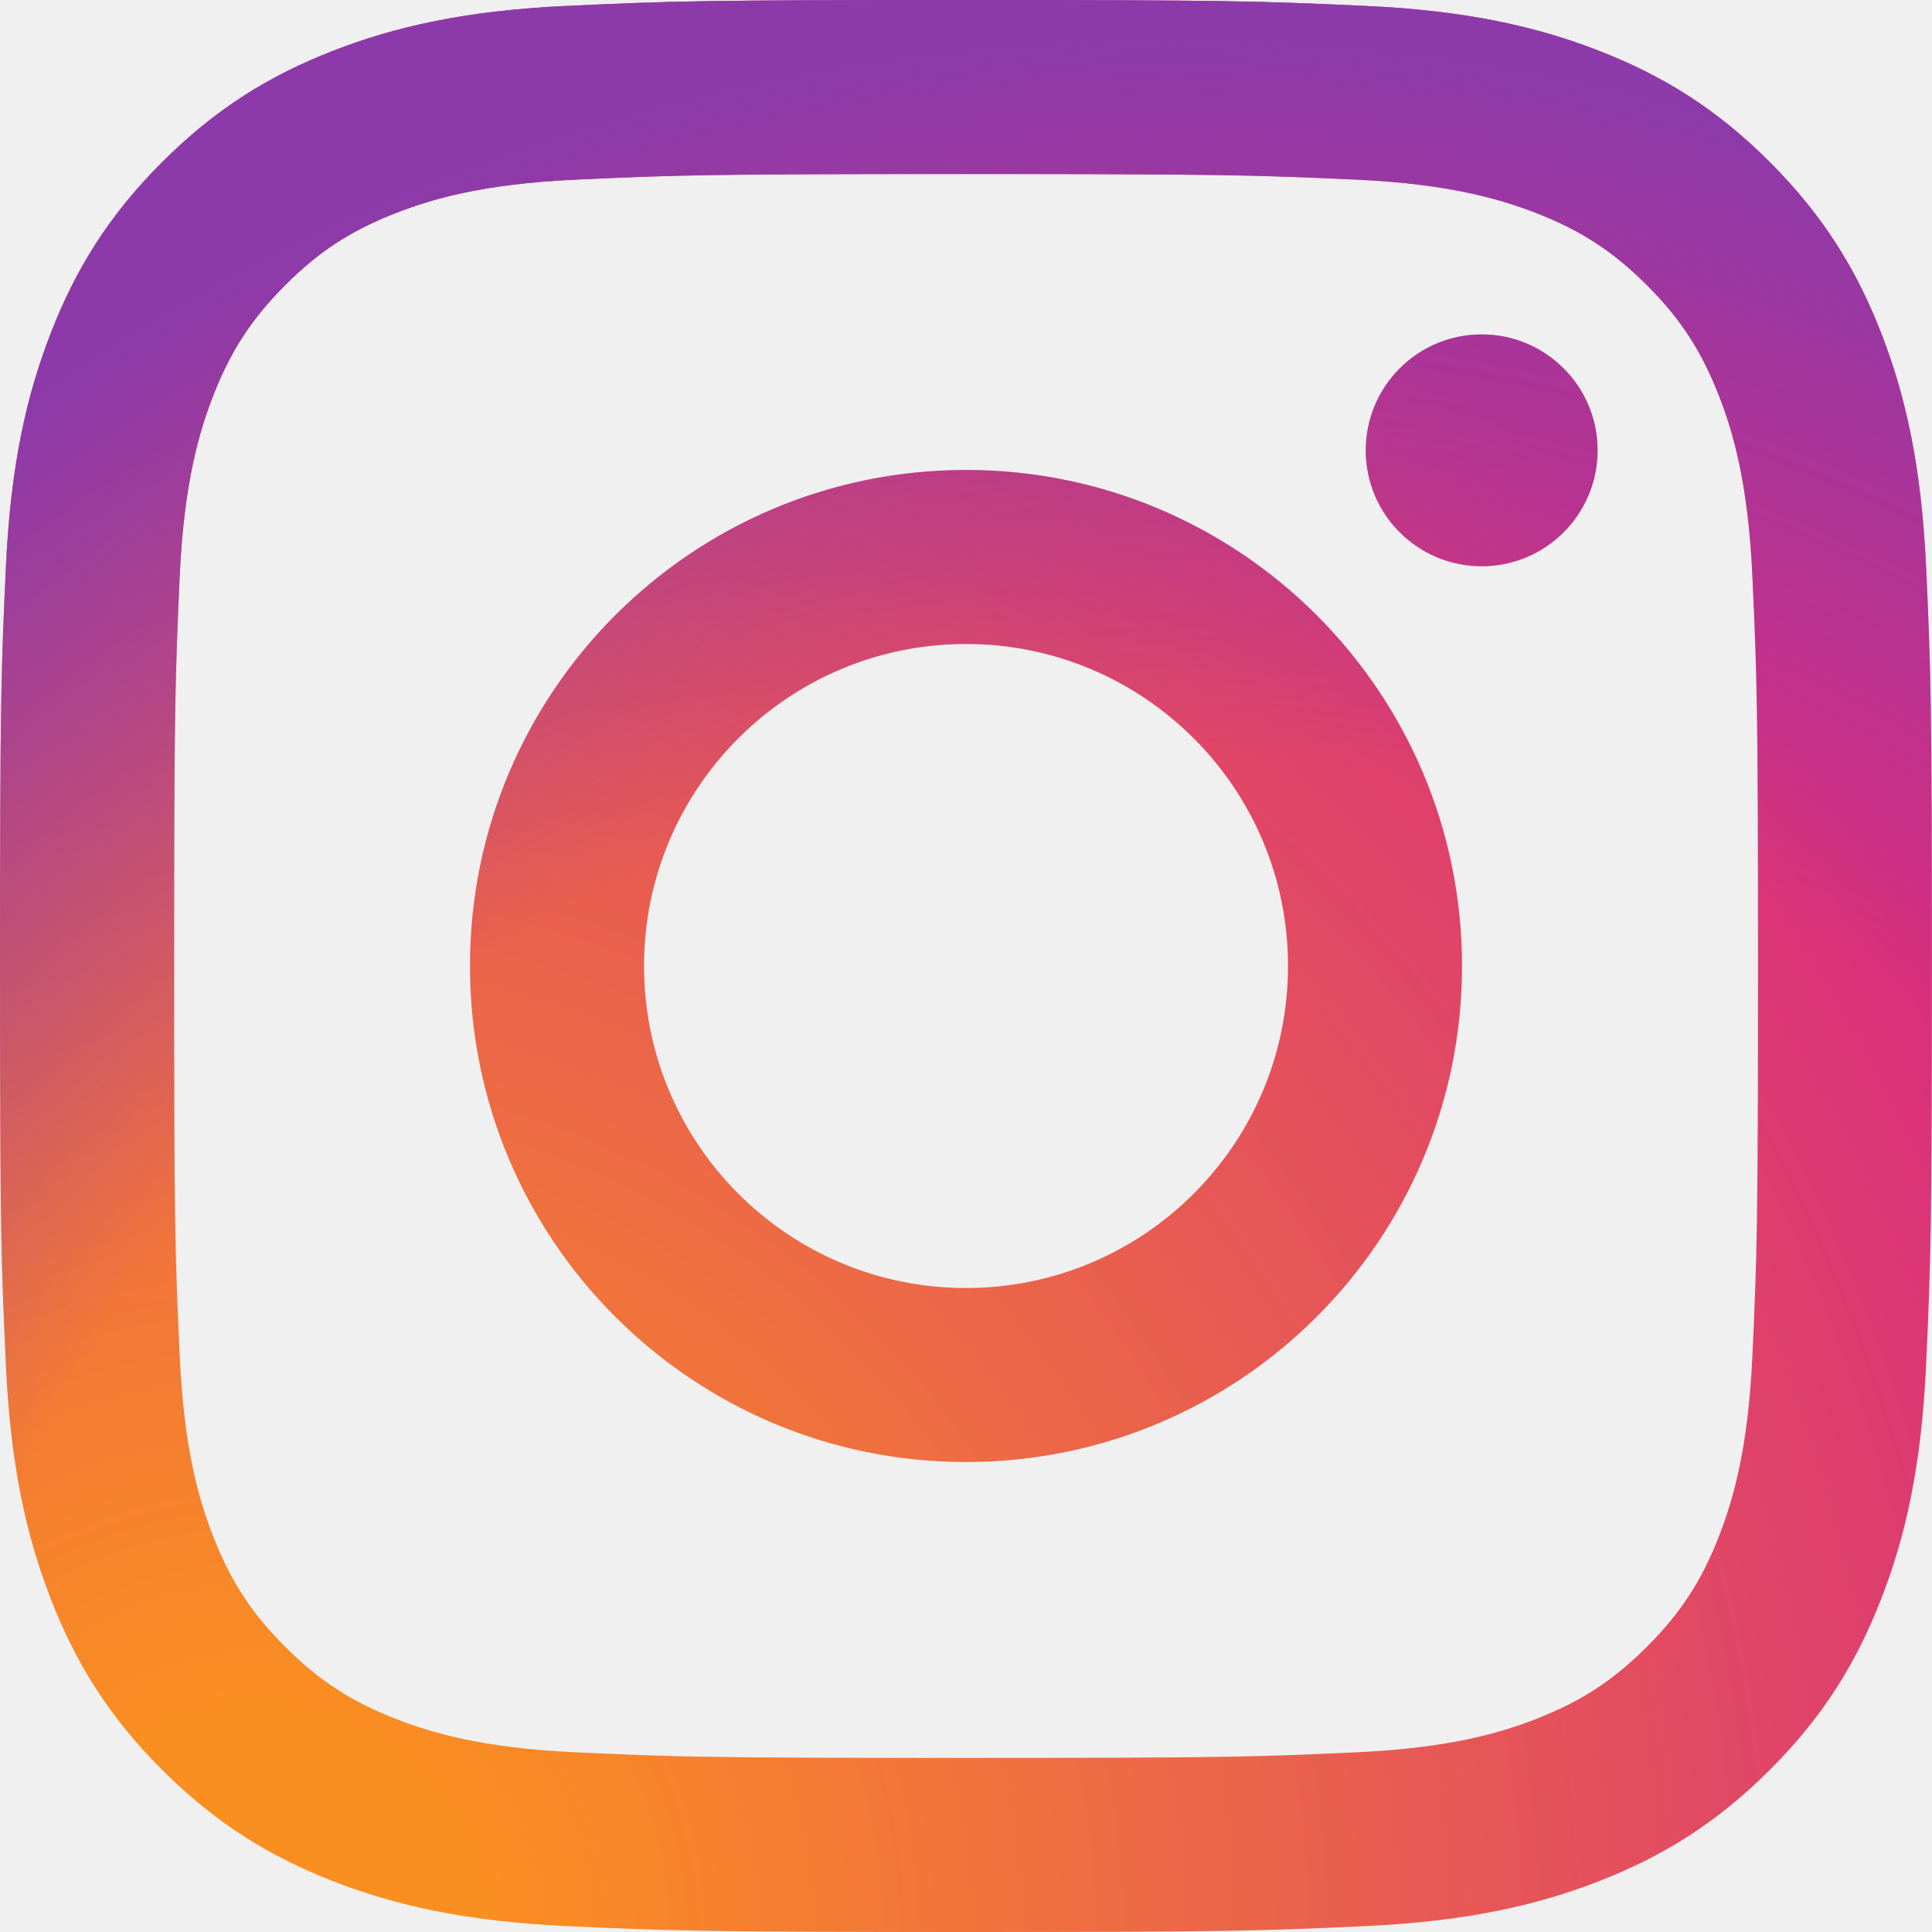
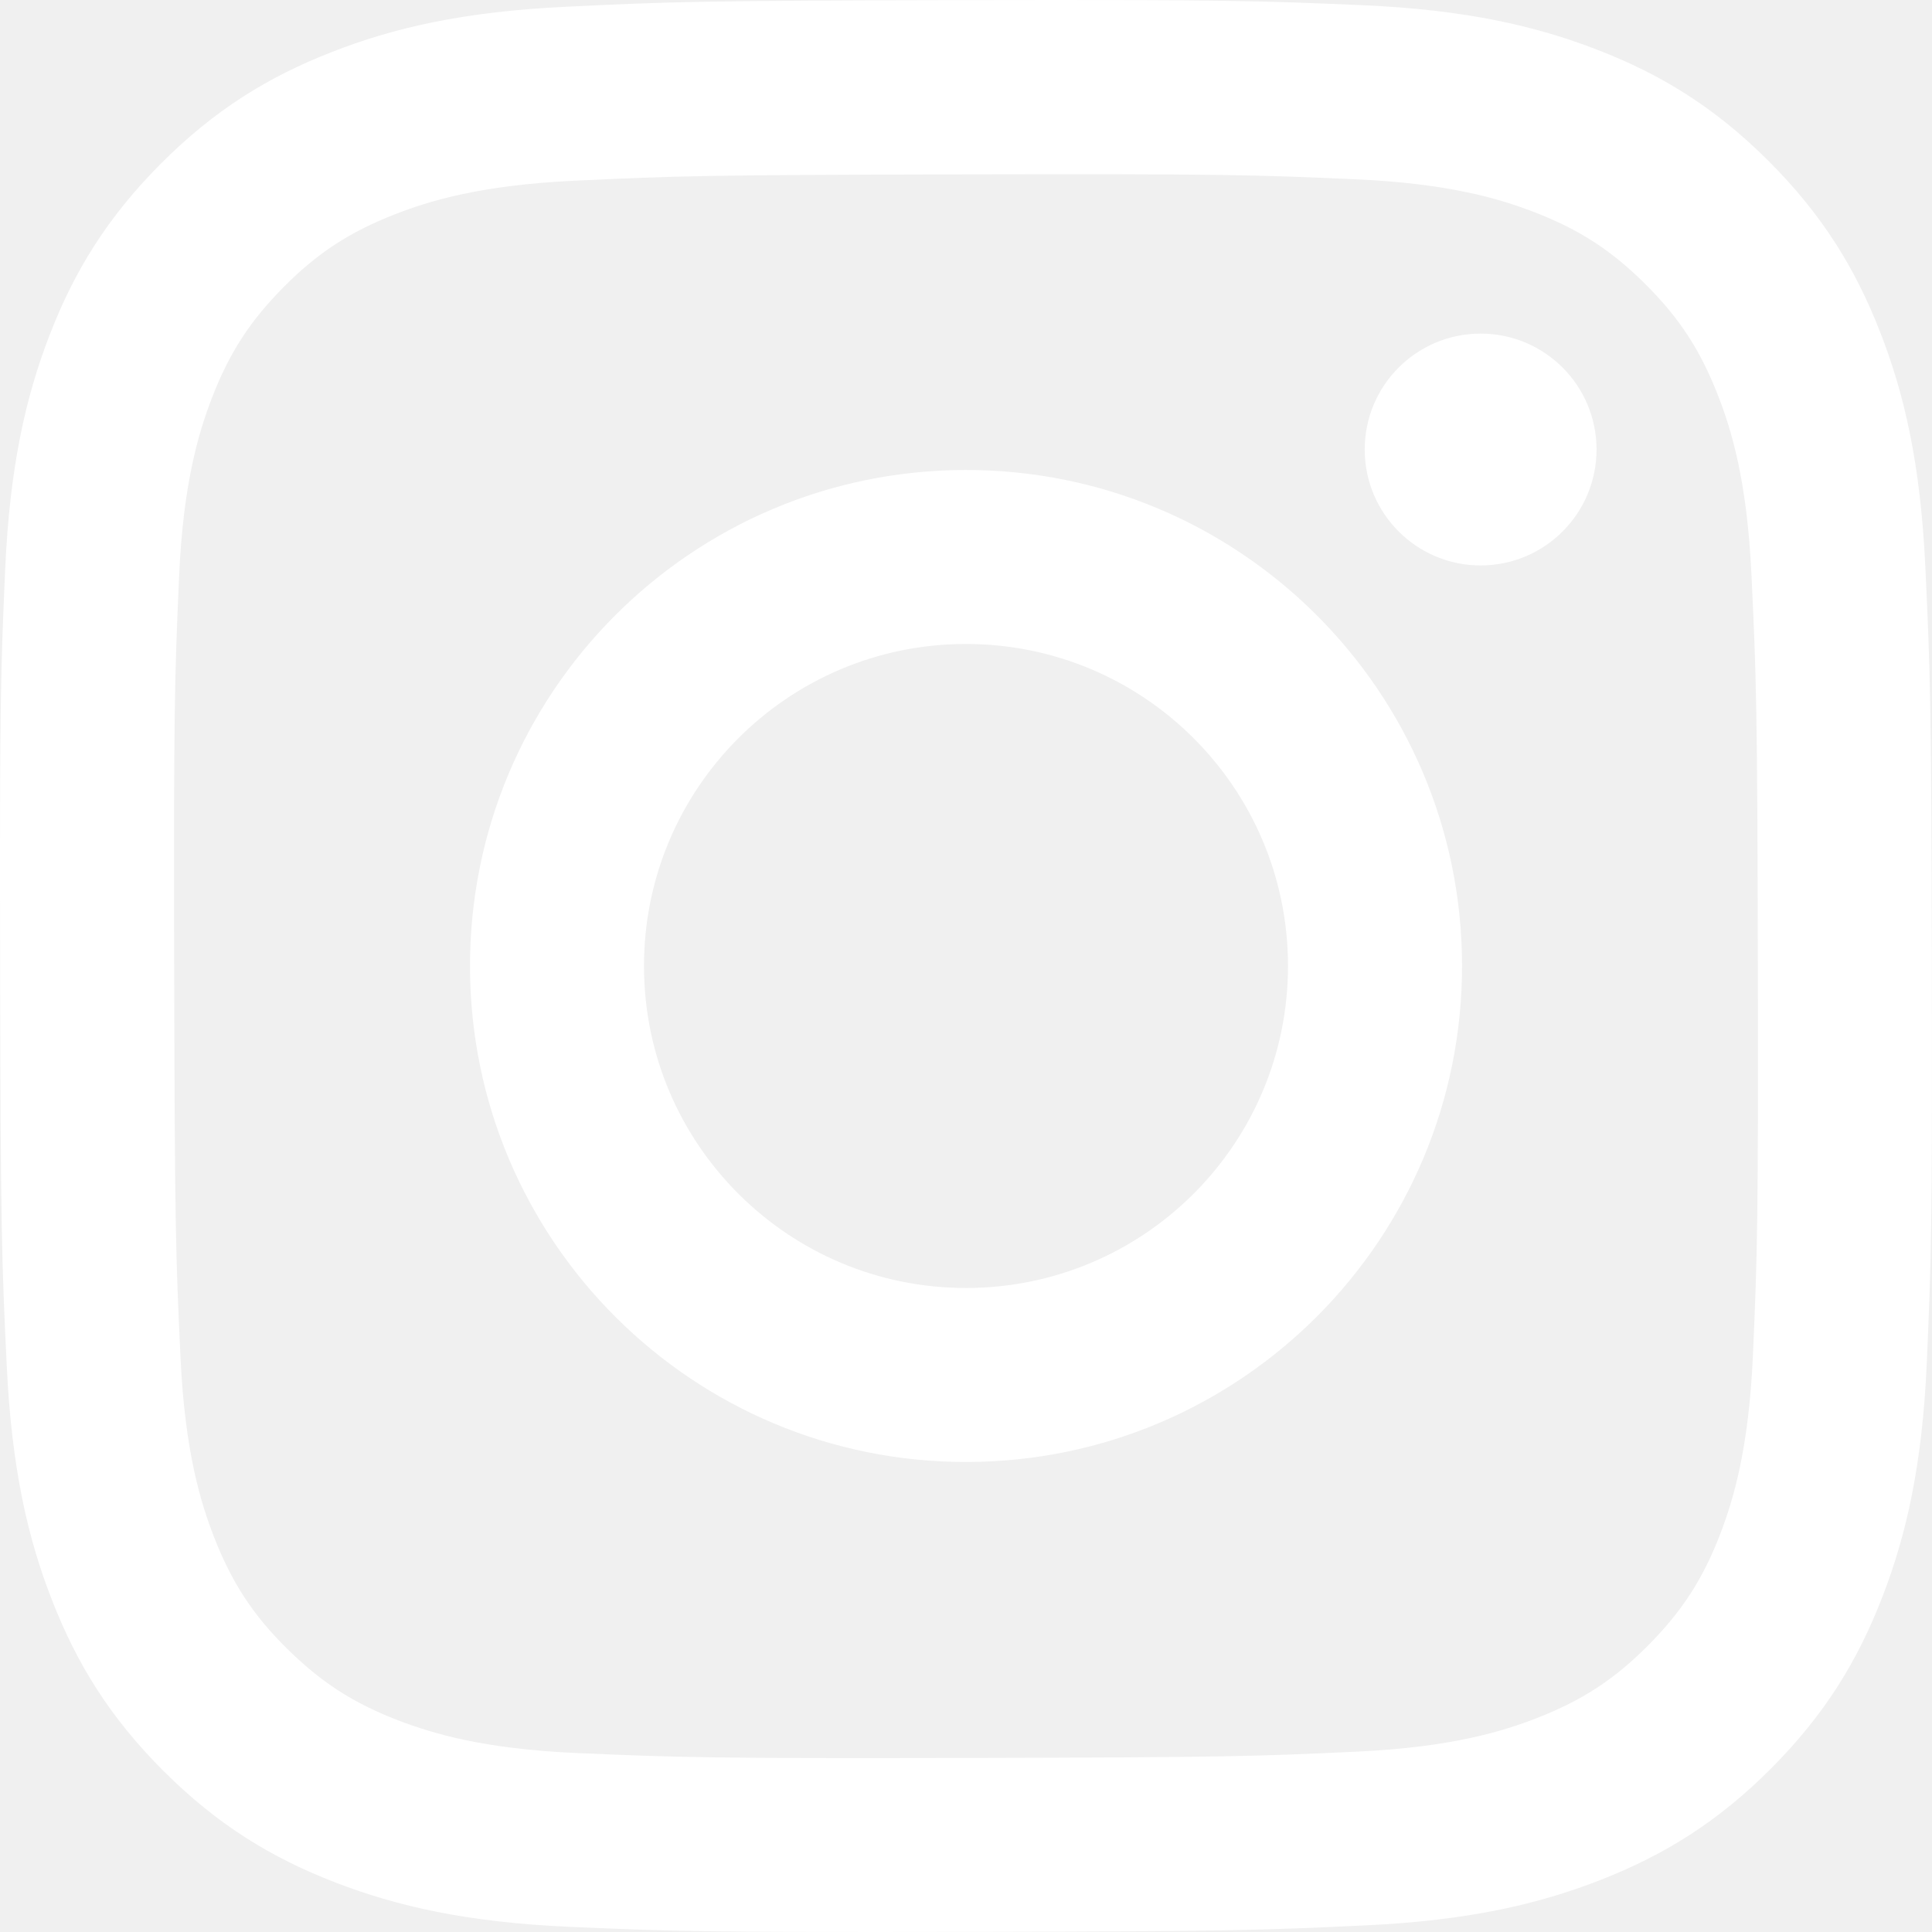
- <svg xmlns="http://www.w3.org/2000/svg" width="800px" height="800px" viewBox="0 0 2500 2500">
+ <svg xmlns="http://www.w3.org/2000/svg" id="Layer_1" data-name="Layer 1" viewBox="0 0 1000 1000">
  <defs>
-     <radialGradient id="0" cx="332.14" cy="2511.81" r="3263.54" gradientUnits="userSpaceOnUse">
-       <stop offset=".09" stop-color="#fa8f21" />
-       <stop offset=".78" stop-color="#d82d7e" />
-     </radialGradient>
-     <radialGradient id="1" cx="1516.14" cy="2623.81" r="2572.12" gradientUnits="userSpaceOnUse">
-       <stop offset=".64" stop-color="#8c3aaa" stop-opacity="0" />
-       <stop offset="1" stop-color="#8c3aaa" />
-     </radialGradient>
+     <style>.cls-1{fill:#fff;}</style>
  </defs>
-   <path d="M833.4,1250c0-230.11,186.49-416.7,416.6-416.7s416.7,186.59,416.7,416.7-186.59,416.7-416.7,416.7S833.4,1480.11,833.4,1250m-225.26,0c0,354.5,287.36,641.86,641.86,641.86S1891.86,1604.5,1891.86,1250,1604.5,608.14,1250,608.14,608.14,895.5,608.14,1250M1767.27,582.69a150,150,0,1,0,150.06-149.94h-0.06a150.07,150.07,0,0,0-150,149.94M745,2267.47c-121.87-5.55-188.11-25.85-232.13-43-58.36-22.72-100-49.78-143.78-93.5s-70.88-85.32-93.5-143.68c-17.16-44-37.46-110.26-43-232.13-6.06-131.76-7.27-171.34-7.27-505.15s1.31-373.28,7.27-505.15c5.55-121.87,26-188,43-232.13,22.72-58.36,49.78-100,93.5-143.78s85.32-70.88,143.78-93.5c44-17.16,110.26-37.46,232.13-43,131.76-6.06,171.34-7.27,505-7.27s373.28,1.31,505.15,7.27c121.87,5.55,188,26,232.13,43,58.36,22.62,100,49.78,143.78,93.5s70.78,85.42,93.5,143.78c17.16,44,37.46,110.26,43,232.13,6.06,131.87,7.27,171.34,7.27,505.15s-1.21,373.28-7.27,505.15c-5.55,121.87-25.95,188.11-43,232.13-22.72,58.36-49.78,100-93.5,143.68s-85.42,70.78-143.78,93.5c-44,17.16-110.26,37.46-232.13,43-131.76,6.06-171.34,7.27-505.15,7.27s-373.28-1.21-505-7.27M734.65,7.57c-133.07,6.06-224,27.16-303.41,58.06C349,97.54,279.38,140.35,209.81,209.81S97.54,349,65.63,431.24c-30.9,79.46-52,170.34-58.06,303.41C1.41,867.93,0,910.54,0,1250s1.41,382.07,7.57,515.35c6.06,133.08,27.16,223.95,58.06,303.41,31.91,82.19,74.62,152,144.18,221.43S349,2402.37,431.24,2434.37c79.56,30.9,170.34,52,303.41,58.06C868,2498.49,910.54,2500,1250,2500s382.07-1.41,515.35-7.57c133.08-6.06,223.95-27.16,303.41-58.06,82.19-32,151.86-74.72,221.43-144.18s112.18-139.24,144.18-221.43c30.9-79.46,52.1-170.34,58.06-303.41,6.06-133.38,7.47-175.89,7.47-515.35s-1.41-382.07-7.47-515.35c-6.06-133.08-27.16-224-58.06-303.41-32-82.19-74.72-151.86-144.18-221.43S2150.95,97.54,2068.86,65.63c-79.56-30.9-170.44-52.1-303.41-58.06C1632.17,1.51,1589.56,0,1250.1,0S868,1.41,734.65,7.57" fill="url(#0)" />
-   <path d="M833.4,1250c0-230.11,186.49-416.7,416.6-416.7s416.7,186.59,416.7,416.7-186.59,416.7-416.7,416.7S833.4,1480.11,833.4,1250m-225.26,0c0,354.5,287.36,641.86,641.86,641.86S1891.86,1604.5,1891.86,1250,1604.5,608.14,1250,608.14,608.14,895.5,608.14,1250M1767.27,582.69a150,150,0,1,0,150.06-149.94h-0.06a150.07,150.07,0,0,0-150,149.94M745,2267.47c-121.87-5.55-188.11-25.85-232.13-43-58.36-22.72-100-49.78-143.78-93.5s-70.88-85.32-93.5-143.68c-17.16-44-37.46-110.26-43-232.13-6.06-131.76-7.27-171.34-7.27-505.15s1.31-373.28,7.27-505.15c5.55-121.87,26-188,43-232.13,22.72-58.36,49.78-100,93.5-143.78s85.32-70.88,143.78-93.5c44-17.16,110.26-37.46,232.13-43,131.76-6.06,171.34-7.27,505-7.27s373.28,1.31,505.15,7.27c121.87,5.55,188,26,232.13,43,58.36,22.62,100,49.78,143.78,93.5s70.78,85.42,93.5,143.78c17.16,44,37.46,110.26,43,232.13,6.06,131.87,7.27,171.34,7.27,505.15s-1.21,373.28-7.27,505.15c-5.55,121.87-25.95,188.11-43,232.13-22.72,58.36-49.78,100-93.5,143.68s-85.42,70.78-143.78,93.5c-44,17.16-110.26,37.46-232.13,43-131.76,6.06-171.34,7.27-505.15,7.27s-373.28-1.21-505-7.27M734.65,7.57c-133.07,6.06-224,27.16-303.41,58.06C349,97.54,279.38,140.35,209.81,209.81S97.54,349,65.63,431.24c-30.9,79.46-52,170.34-58.06,303.41C1.41,867.93,0,910.54,0,1250s1.41,382.07,7.57,515.35c6.06,133.08,27.16,223.95,58.06,303.41,31.91,82.19,74.62,152,144.18,221.43S349,2402.37,431.24,2434.37c79.56,30.9,170.34,52,303.41,58.06C868,2498.49,910.54,2500,1250,2500s382.07-1.41,515.35-7.57c133.08-6.06,223.95-27.16,303.41-58.06,82.19-32,151.86-74.72,221.43-144.18s112.18-139.24,144.18-221.43c30.9-79.46,52.1-170.34,58.06-303.41,6.06-133.38,7.47-175.89,7.47-515.35s-1.41-382.07-7.47-515.35c-6.06-133.08-27.16-224-58.06-303.41-32-82.19-74.72-151.86-144.18-221.43S2150.95,97.54,2068.86,65.63c-79.56-30.9-170.44-52.1-303.41-58.06C1632.17,1.51,1589.56,0,1250.1,0S868,1.41,734.65,7.57" fill="url(#1)" />
+   <path class="cls-1" d="M295.42,6c-53.2,2.51-89.53,11-121.29,23.48-32.87,12.81-60.73,30-88.45,57.82S40.89,143,28.17,175.92c-12.31,31.83-20.65,68.19-23,121.42S2.3,367.68,2.56,503.46,3.42,656.26,6,709.6c2.54,53.19,11,89.51,23.48,121.28,12.83,32.87,30,60.72,57.83,88.45S143,964.09,176,976.83c31.8,12.29,68.17,20.67,121.39,23s70.35,2.87,206.09,2.61,152.83-.86,206.16-3.39S799.1,988,830.88,975.58c32.87-12.86,60.74-30,88.45-57.84S964.1,862,976.81,829.06c12.32-31.8,20.69-68.17,23-121.35,2.33-53.37,2.88-70.41,2.62-206.17s-.87-152.78-3.4-206.1-11-89.53-23.47-121.32c-12.85-32.87-30-60.7-57.82-88.45S862,40.87,829.07,28.19c-31.82-12.31-68.17-20.7-121.39-23S637.33,2.3,501.54,2.56,348.75,3.4,295.42,6m5.84,903.88c-48.75-2.12-75.22-10.22-92.86-17-23.36-9-40-19.88-57.58-37.29s-28.38-34.11-37.5-57.42c-6.85-17.64-15.1-44.08-17.38-92.83-2.48-52.69-3-68.51-3.29-202s.22-149.29,2.53-202c2.08-48.71,10.23-75.21,17-92.84,9-23.39,19.84-40,37.29-57.57s34.1-28.39,57.43-37.51c17.62-6.88,44.06-15.06,92.79-17.38,52.73-2.5,68.53-3,202-3.29s149.31.21,202.06,2.53c48.71,2.12,75.22,10.19,92.83,17,23.37,9,40,19.81,57.57,37.29s28.4,34.07,37.52,57.45c6.89,17.57,15.07,44,17.37,92.76,2.51,52.73,3.08,68.54,3.32,202s-.23,149.31-2.54,202c-2.13,48.75-10.21,75.23-17,92.89-9,23.35-19.85,40-37.31,57.56s-34.09,28.38-57.43,37.5c-17.6,6.87-44.07,15.07-92.76,17.39-52.73,2.48-68.53,3-202.05,3.29s-149.27-.25-202-2.53m407.6-674.61a60,60,0,1,0,59.88-60.1,60,60,0,0,0-59.88,60.1M245.77,503c.28,141.8,115.44,256.49,257.21,256.22S759.52,643.8,759.25,502,643.79,245.48,502,245.76,245.5,361.22,245.77,503m90.06-.18a166.67,166.67,0,1,1,167,166.34,166.65,166.65,0,0,1-167-166.34" transform="translate(-2.5 -2.5)" />
</svg>
